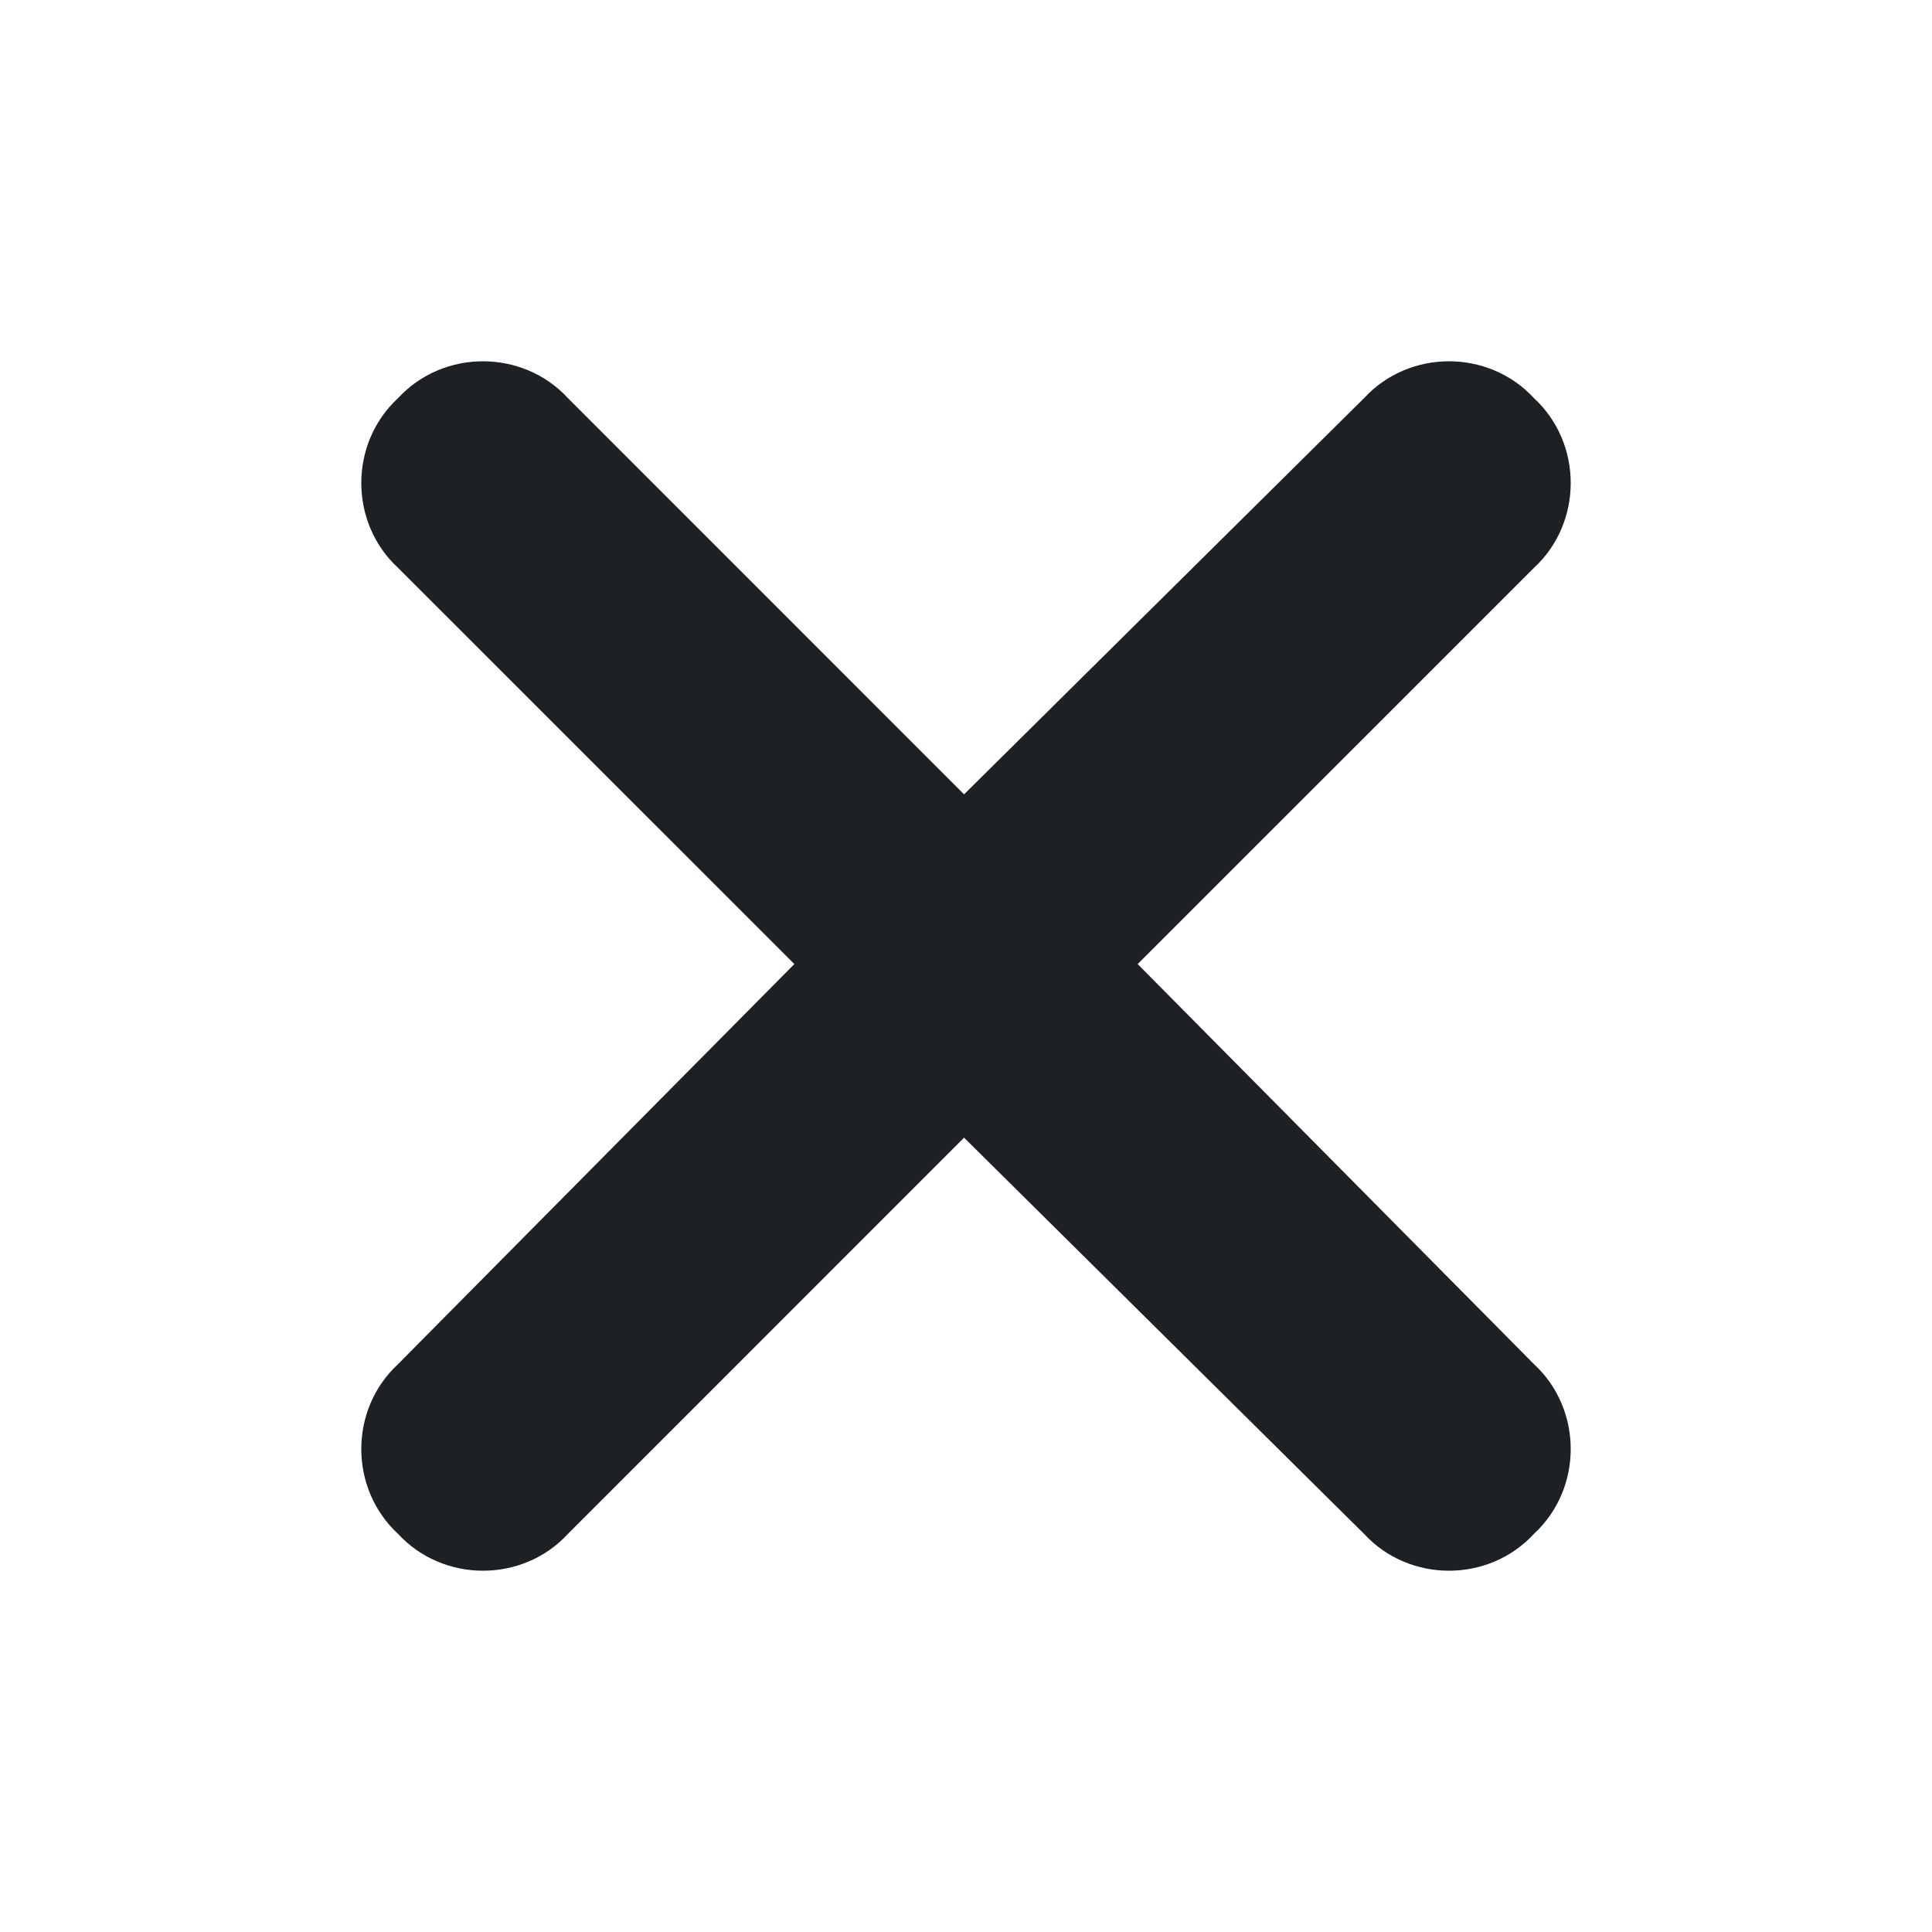
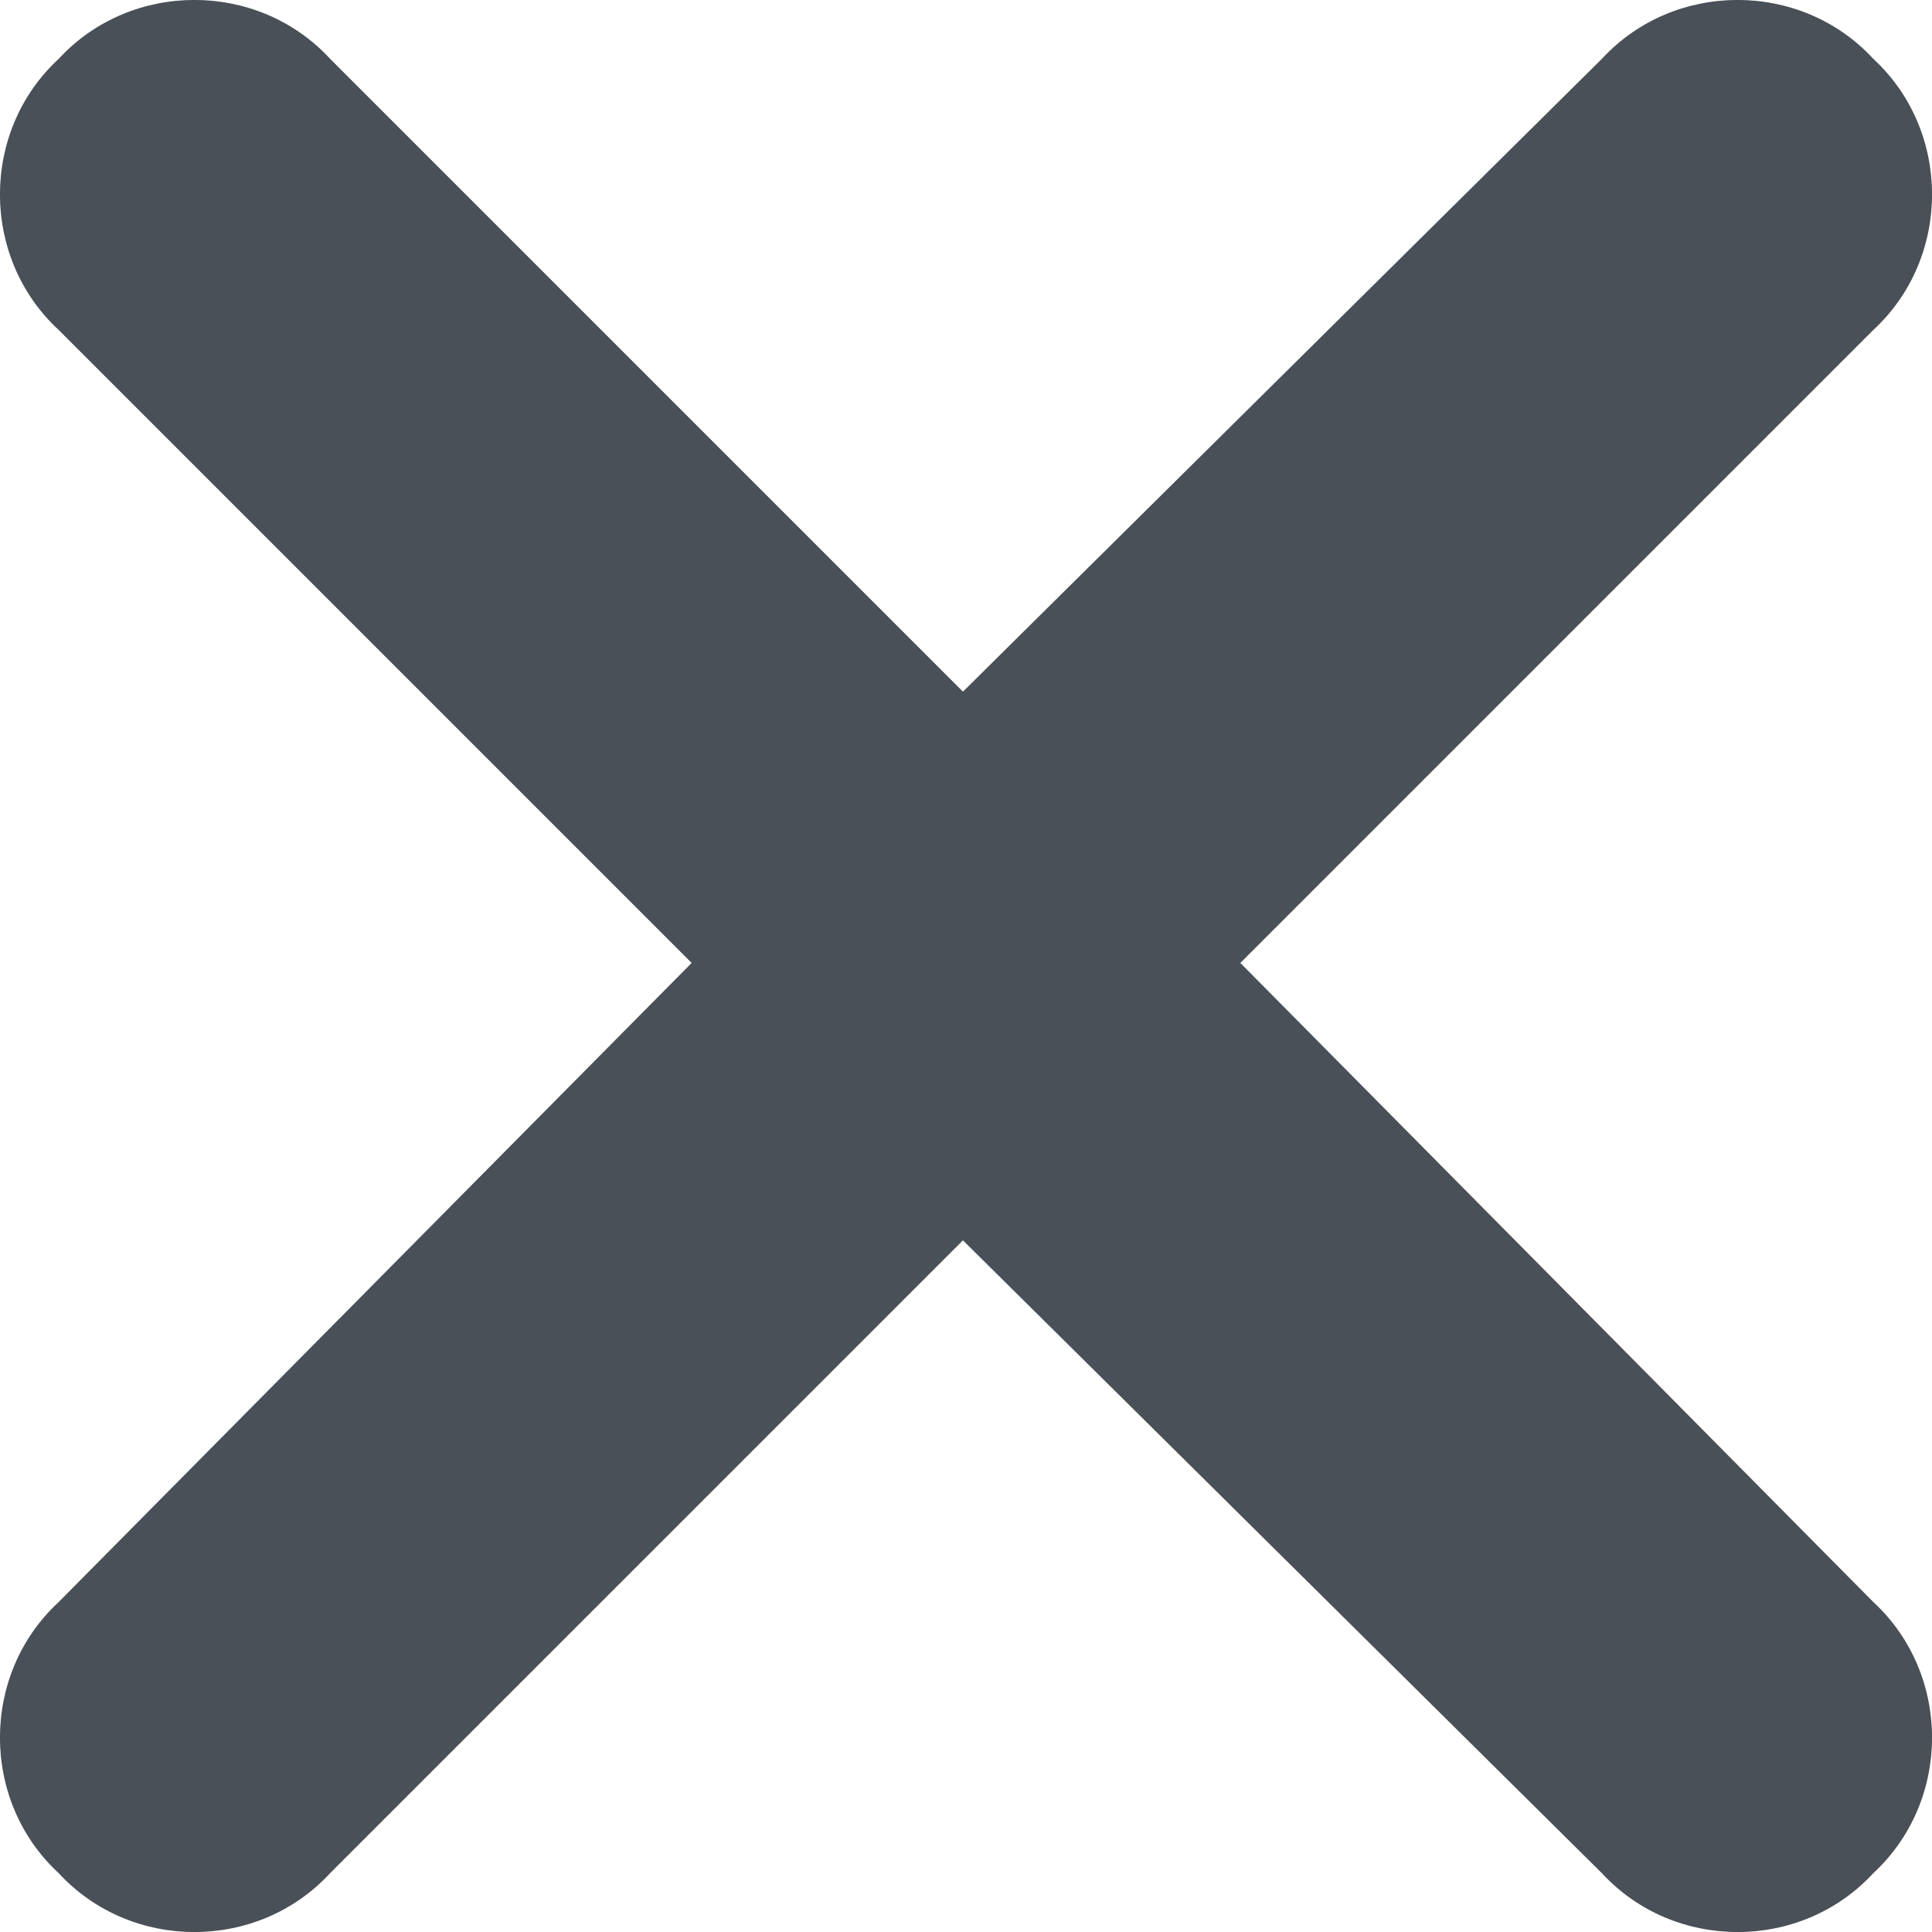
- <svg xmlns="http://www.w3.org/2000/svg" width="20" height="20" viewBox="0 0 20 20" fill="none">
-   <path d="M4.121 5.879L8.223 9.98L4.121 14.121C3.613 14.59 3.613 15.41 4.121 15.879C4.59 16.387 5.41 16.387 5.879 15.879L9.98 11.777L14.121 15.879C14.59 16.387 15.41 16.387 15.879 15.879C16.387 15.41 16.387 14.59 15.879 14.121L11.777 9.98L15.879 5.879C16.387 5.41 16.387 4.59 15.879 4.121C15.41 3.613 14.59 3.613 14.121 4.121L9.98 8.223L5.879 4.121C5.41 3.613 4.59 3.613 4.121 4.121C3.613 4.59 3.613 5.41 4.121 5.879Z" fill="#1D2125" />
+ <svg xmlns="http://www.w3.org/2000/svg" width="12" height="12" viewBox="0 0 12 12" fill="none">
+   <path d="M0.365 2.05L4.296 5.981L0.365 9.95C-0.122 10.399 -0.122 11.186 0.365 11.635C0.814 12.122 1.601 12.122 2.05 11.635L5.981 7.704L9.95 11.635C10.399 12.122 11.186 12.122 11.635 11.635C12.122 11.186 12.122 10.399 11.635 9.95L7.704 5.981L11.635 2.05C12.122 1.601 12.122 0.814 11.635 0.365C11.186 -0.122 10.399 -0.122 9.95 0.365L5.981 4.296L2.05 0.365C1.601 -0.122 0.814 -0.122 0.365 0.365C-0.122 0.814 -0.122 1.601 0.365 2.05Z" fill="#495057" />
</svg>
